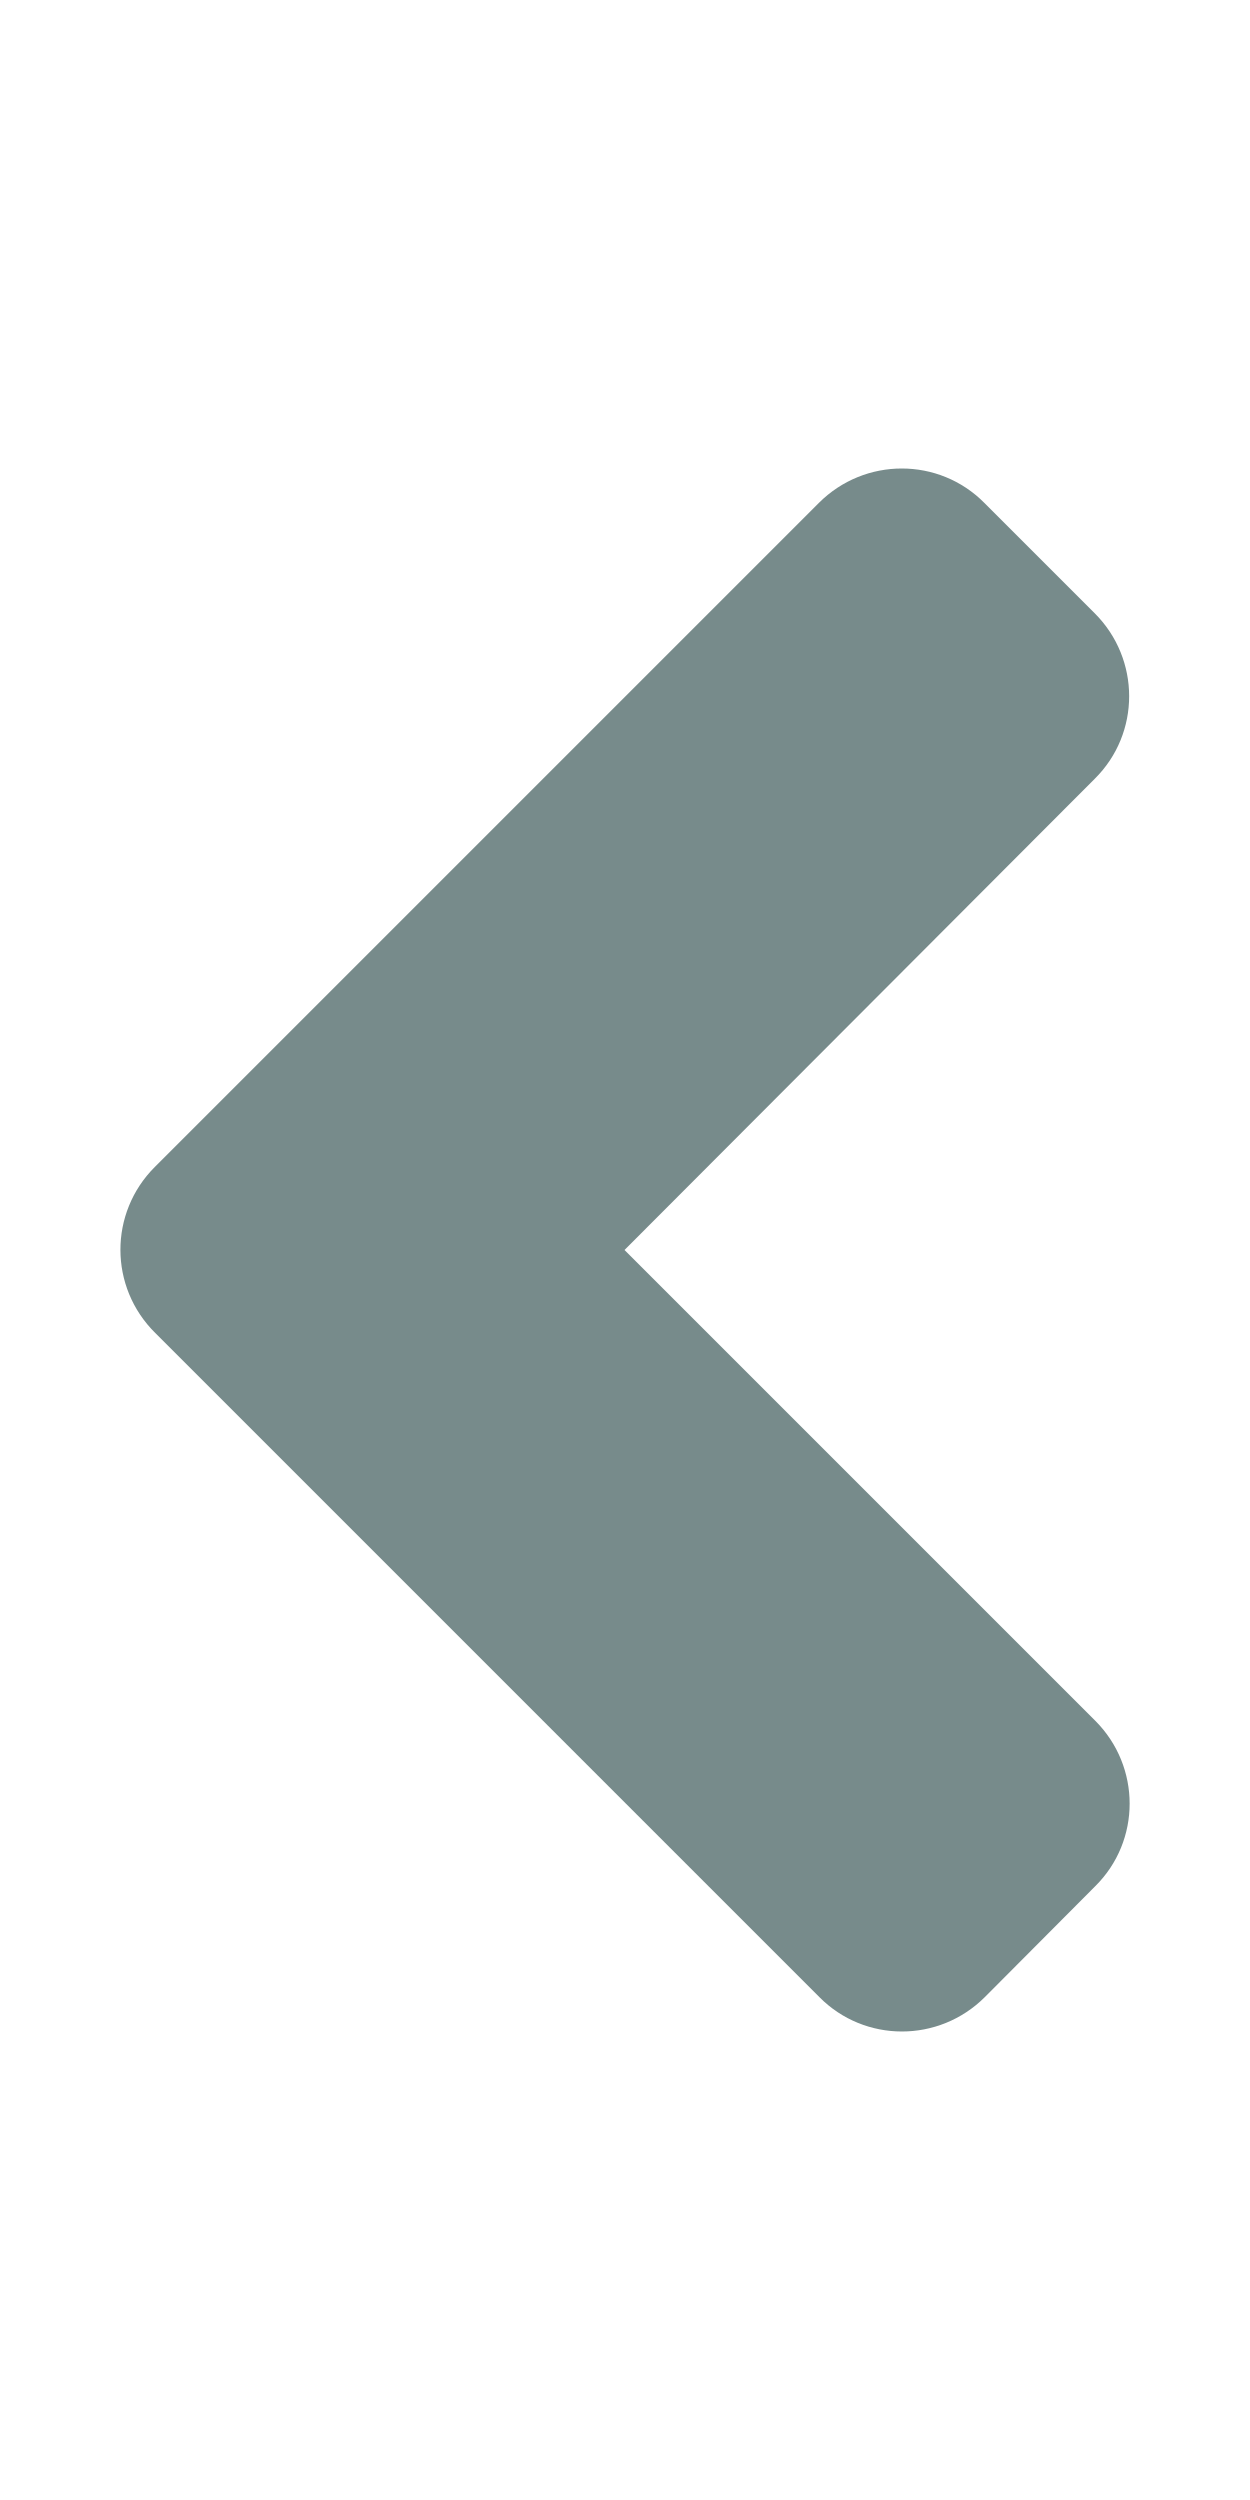
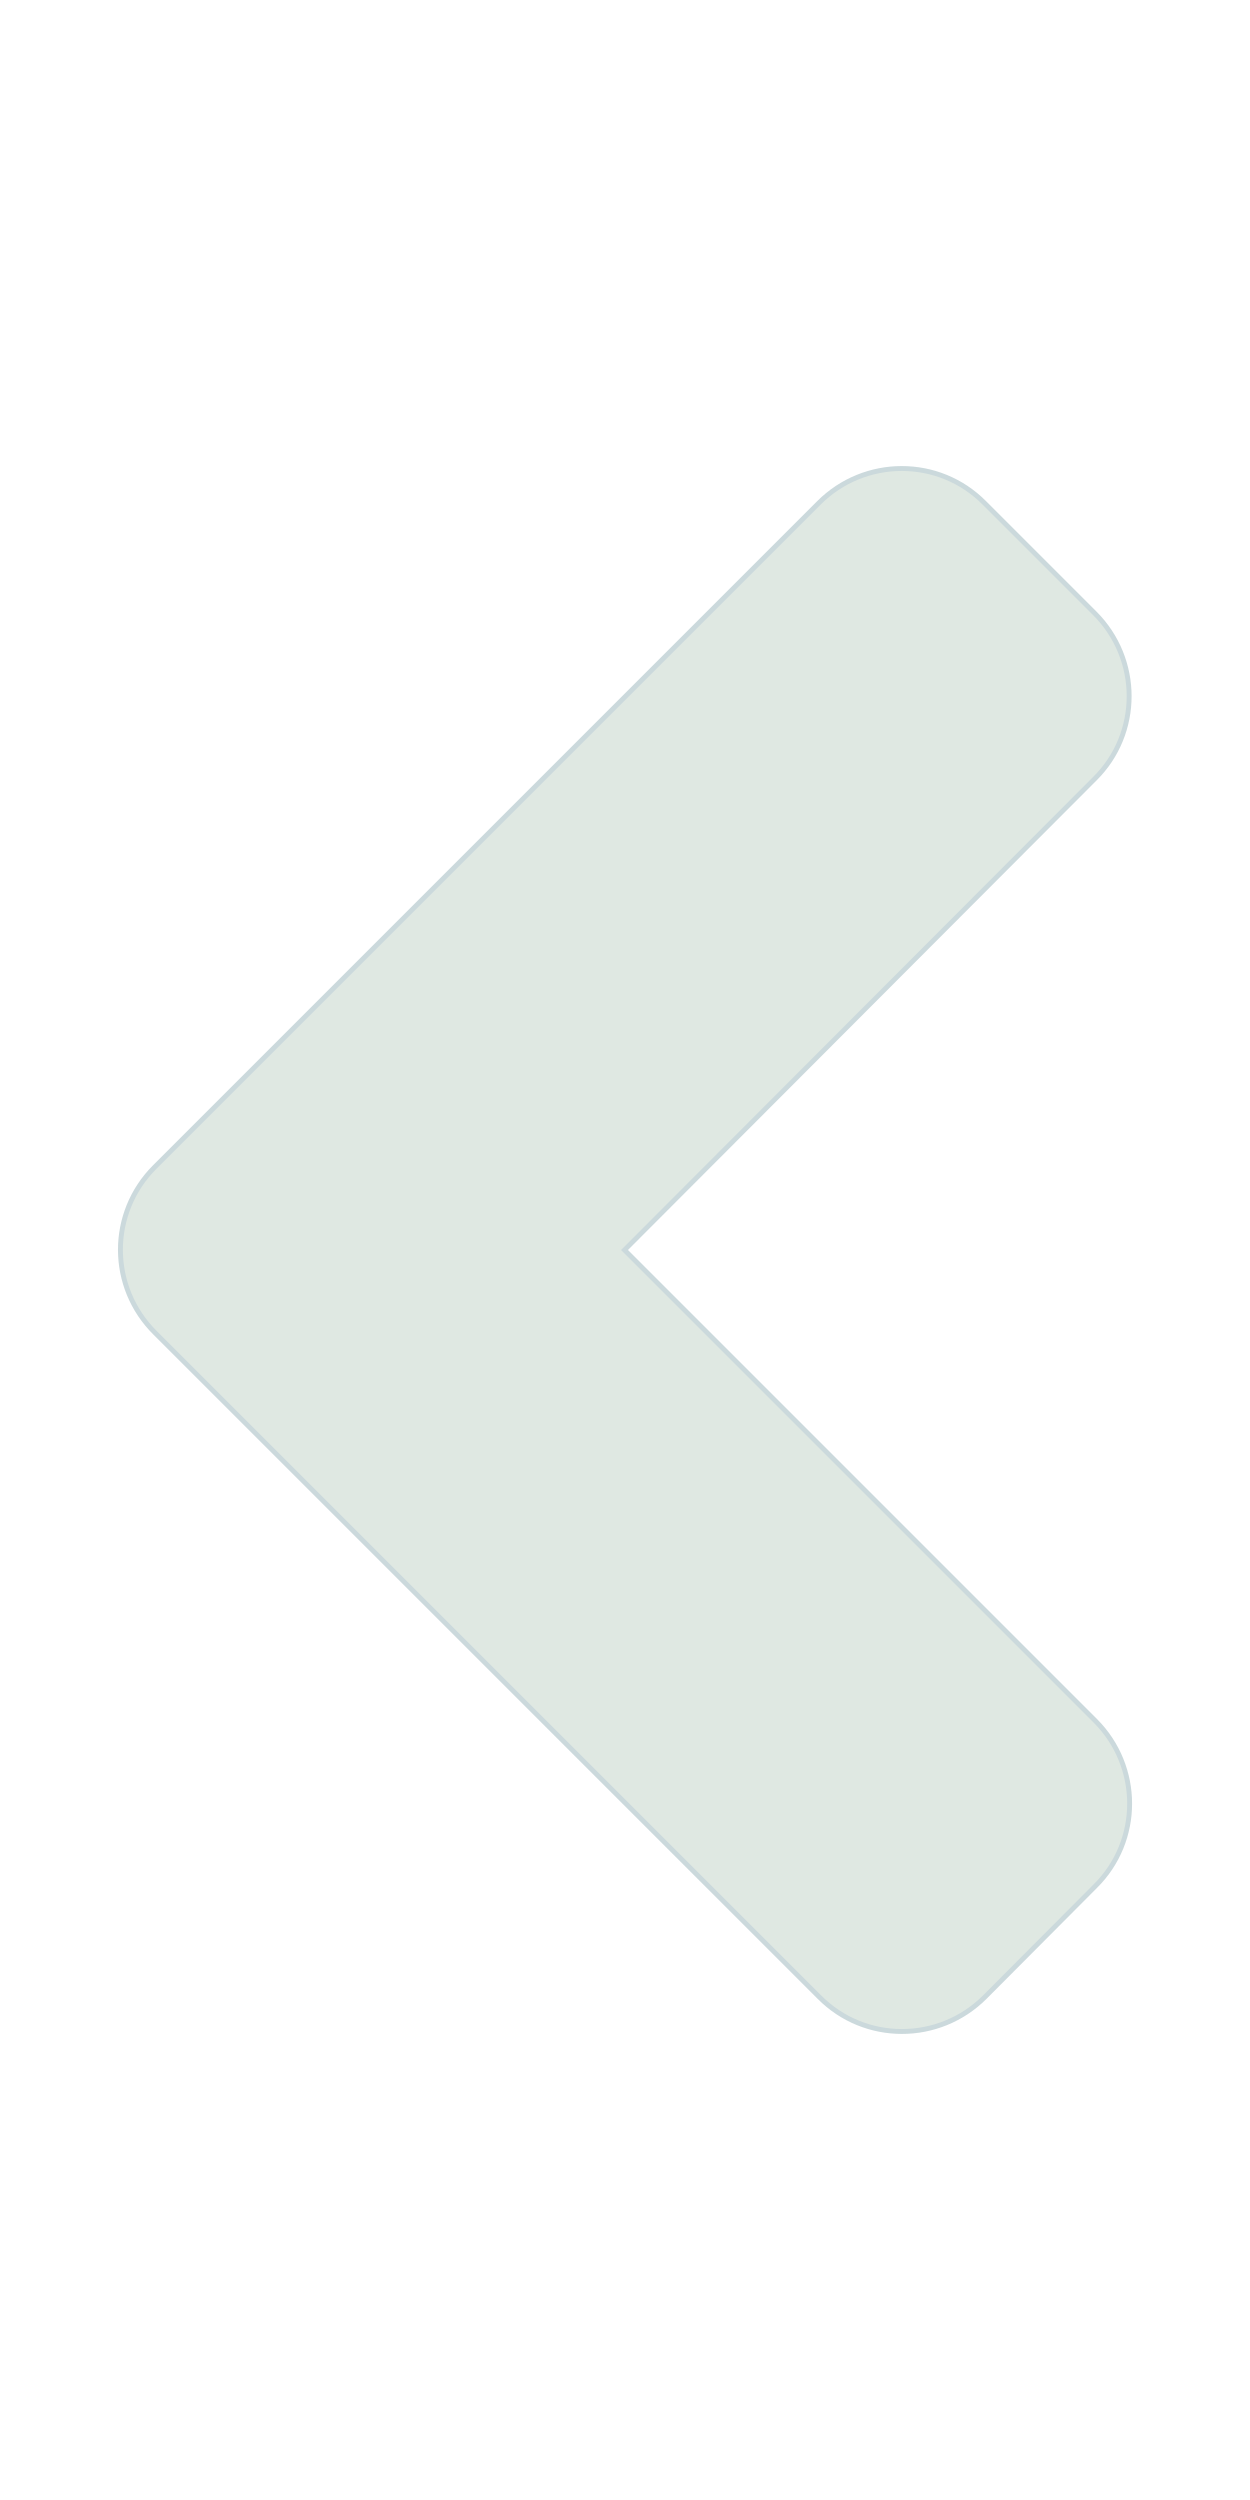
<svg xmlns="http://www.w3.org/2000/svg" aria-hidden="true" focusable="false" data-prefix="fas" data-icon="angle-left" class="svg-inline--fa fa-angle-left fa-w-8" role="img" viewBox="0 0 256 512">
-   <path fill="#778b8b" d="M31.7 239l136-136c9.4-9.4 24.6-9.4 33.9 0l22.6 22.6c9.4 9.4 9.4 24.6 0 33.9L127.9 256l96.4 96.4c9.4 9.4 9.4 24.6 0 33.9L201.7 409c-9.4 9.4-24.6 9.4-33.9 0l-136-136c-9.5-9.4-9.5-24.6-.1-34z" />
+   <path opacity="0.5" fill="#BFD1C5" stroke="#97b3b9" d="M31.7 239l136-136c9.4-9.4 24.6-9.4 33.9 0l22.6 22.6c9.4 9.4 9.4 24.6 0 33.9L127.9 256l96.4 96.4c9.4 9.4 9.4 24.6 0 33.9L201.7 409c-9.4 9.4-24.6 9.4-33.9 0l-136-136c-9.5-9.4-9.5-24.6-.1-34z" />
</svg>
